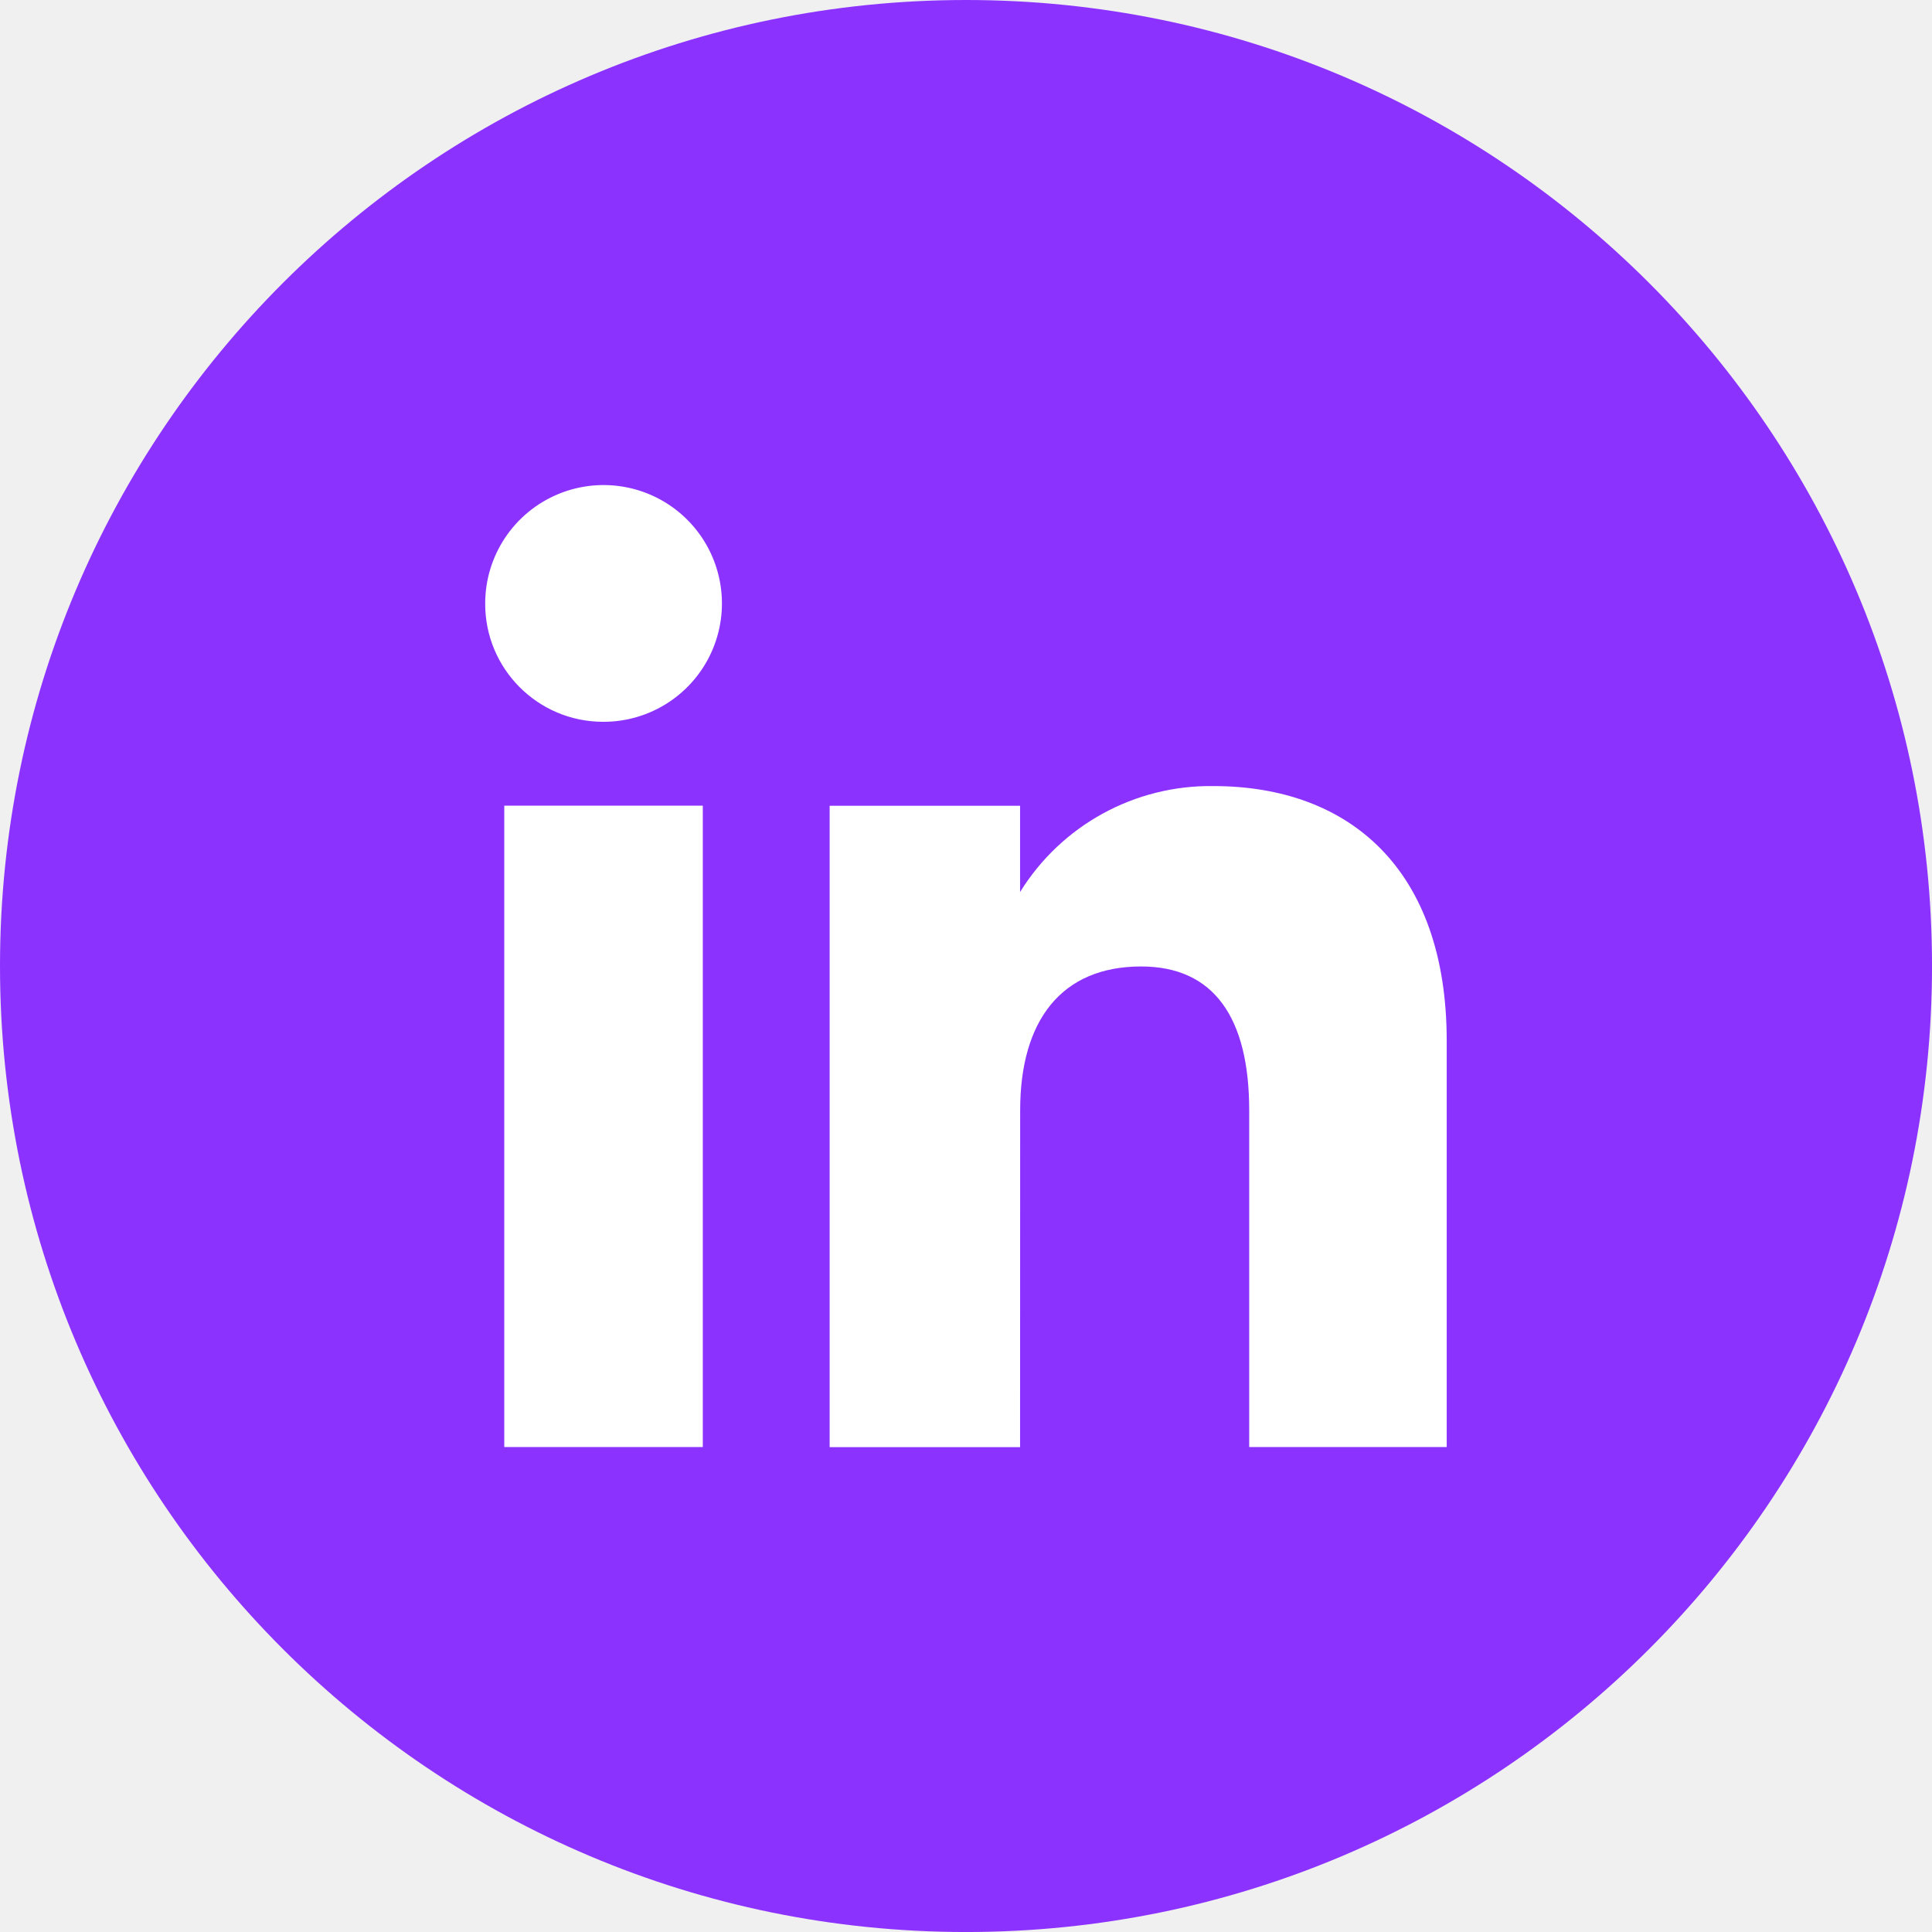
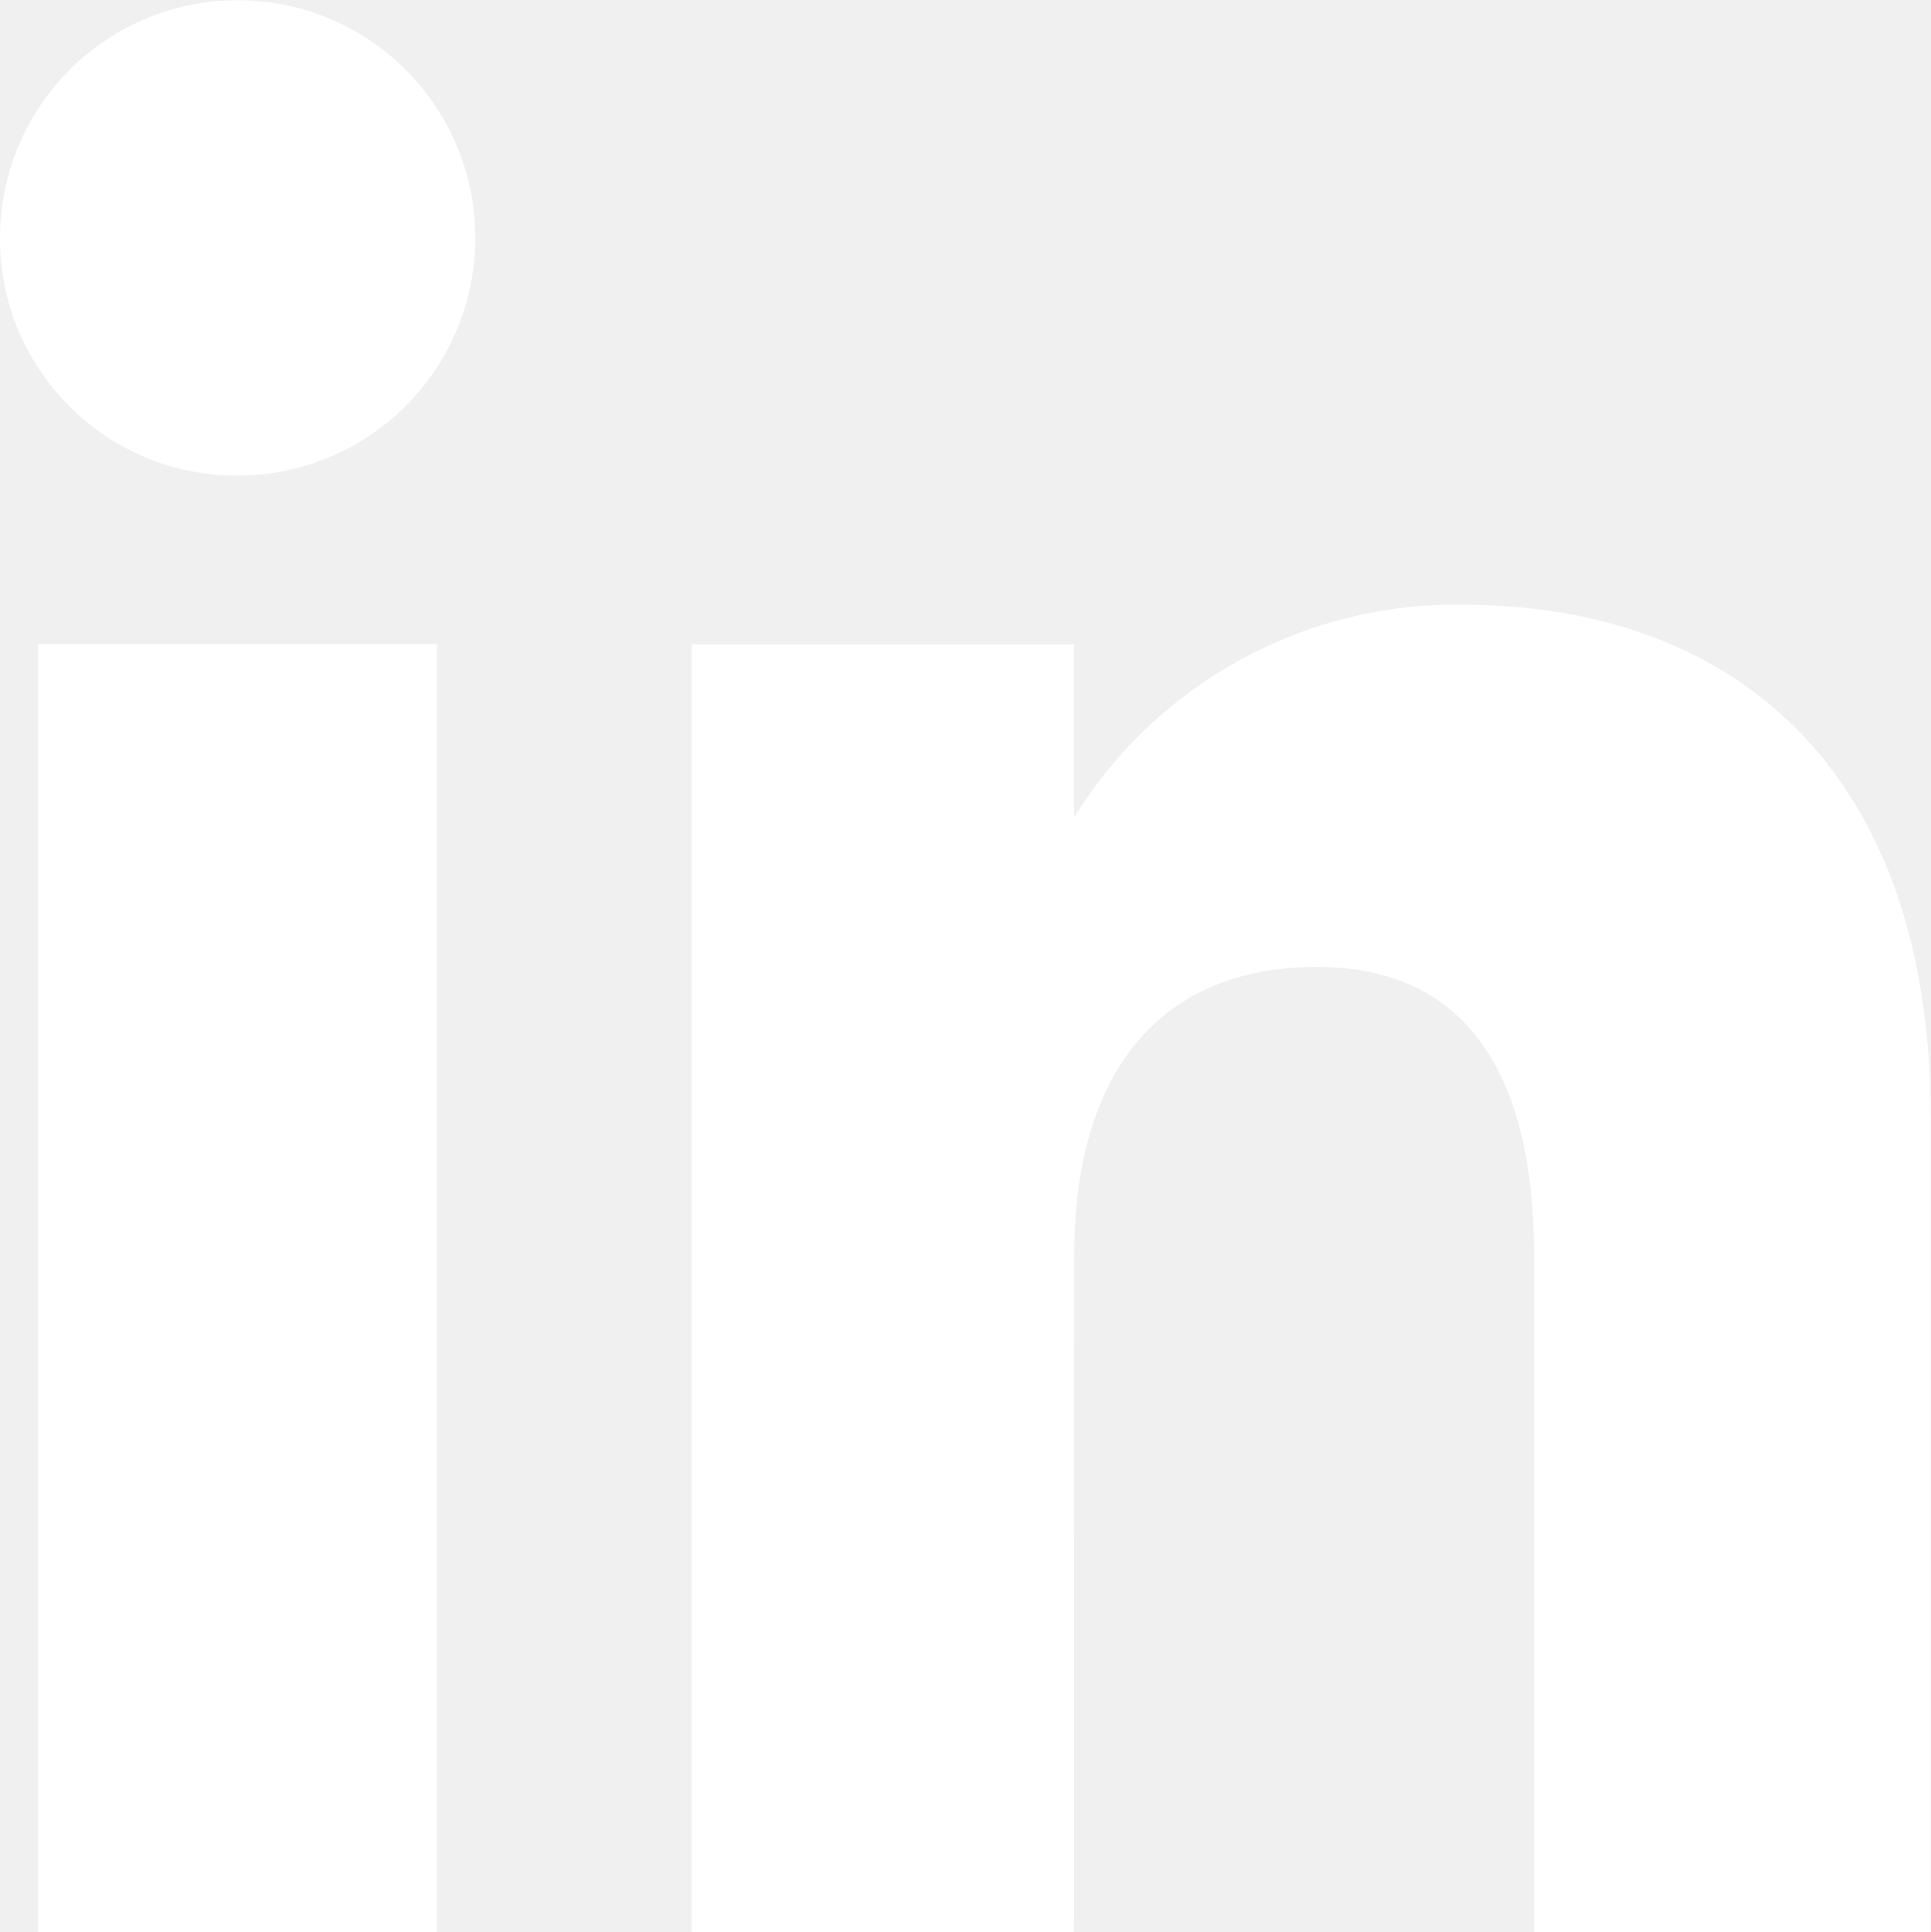
- <svg xmlns="http://www.w3.org/2000/svg" width="85.101" height="85.101" viewBox="0 0 85.101 85.101">
+ <svg xmlns="http://www.w3.org/2000/svg" width="42.357" height="42.377" viewBox="0 0 42.357 42.377">
  <defs>
-     <style>.a{fill:#8c32ff;}.b{fill:#fff;}</style>
+     <style>.a{fill:#fff;}</style>
  </defs>
-   <g transform="translate(-2339.342 -8126.106)">
-     <circle class="a" cx="42.551" cy="42.551" r="42.551" transform="translate(2339.342 8126.106)" />
-     <rect class="b" width="8.745" height="28.251" transform="translate(2361.554 8161.594)" />
-     <path class="b" d="M2365.885,8157.9a5.214,5.214,0,1,0-5.171-5.215A5.194,5.194,0,0,0,2365.885,8157.9Z" />
-     <path class="b" d="M2384.278,8175.015c0-3.972,1.828-6.338,5.329-6.338,3.215,0,4.76,2.271,4.76,6.338v14.83h8.7v-17.888c0-7.567-4.289-11.226-10.279-11.226a9.851,9.851,0,0,0-8.514,4.668v-3.8h-8.388v28.251h8.388Z" />
+   <g transform="translate(-2360.714 -8147.468)">
+     <rect class="a" width="8.745" height="28.251" transform="translate(2361.554 8161.594)" />
+     <path class="a" d="M2365.885,8157.9a5.214,5.214,0,1,0-5.171-5.215A5.194,5.194,0,0,0,2365.885,8157.9Z" />
+     <path class="a" d="M2384.278,8175.015c0-3.972,1.828-6.338,5.329-6.338,3.215,0,4.76,2.271,4.76,6.338v14.83h8.7v-17.888c0-7.567-4.289-11.226-10.279-11.226a9.851,9.851,0,0,0-8.514,4.668v-3.8h-8.388v28.251h8.388Z" />
  </g>
</svg>
